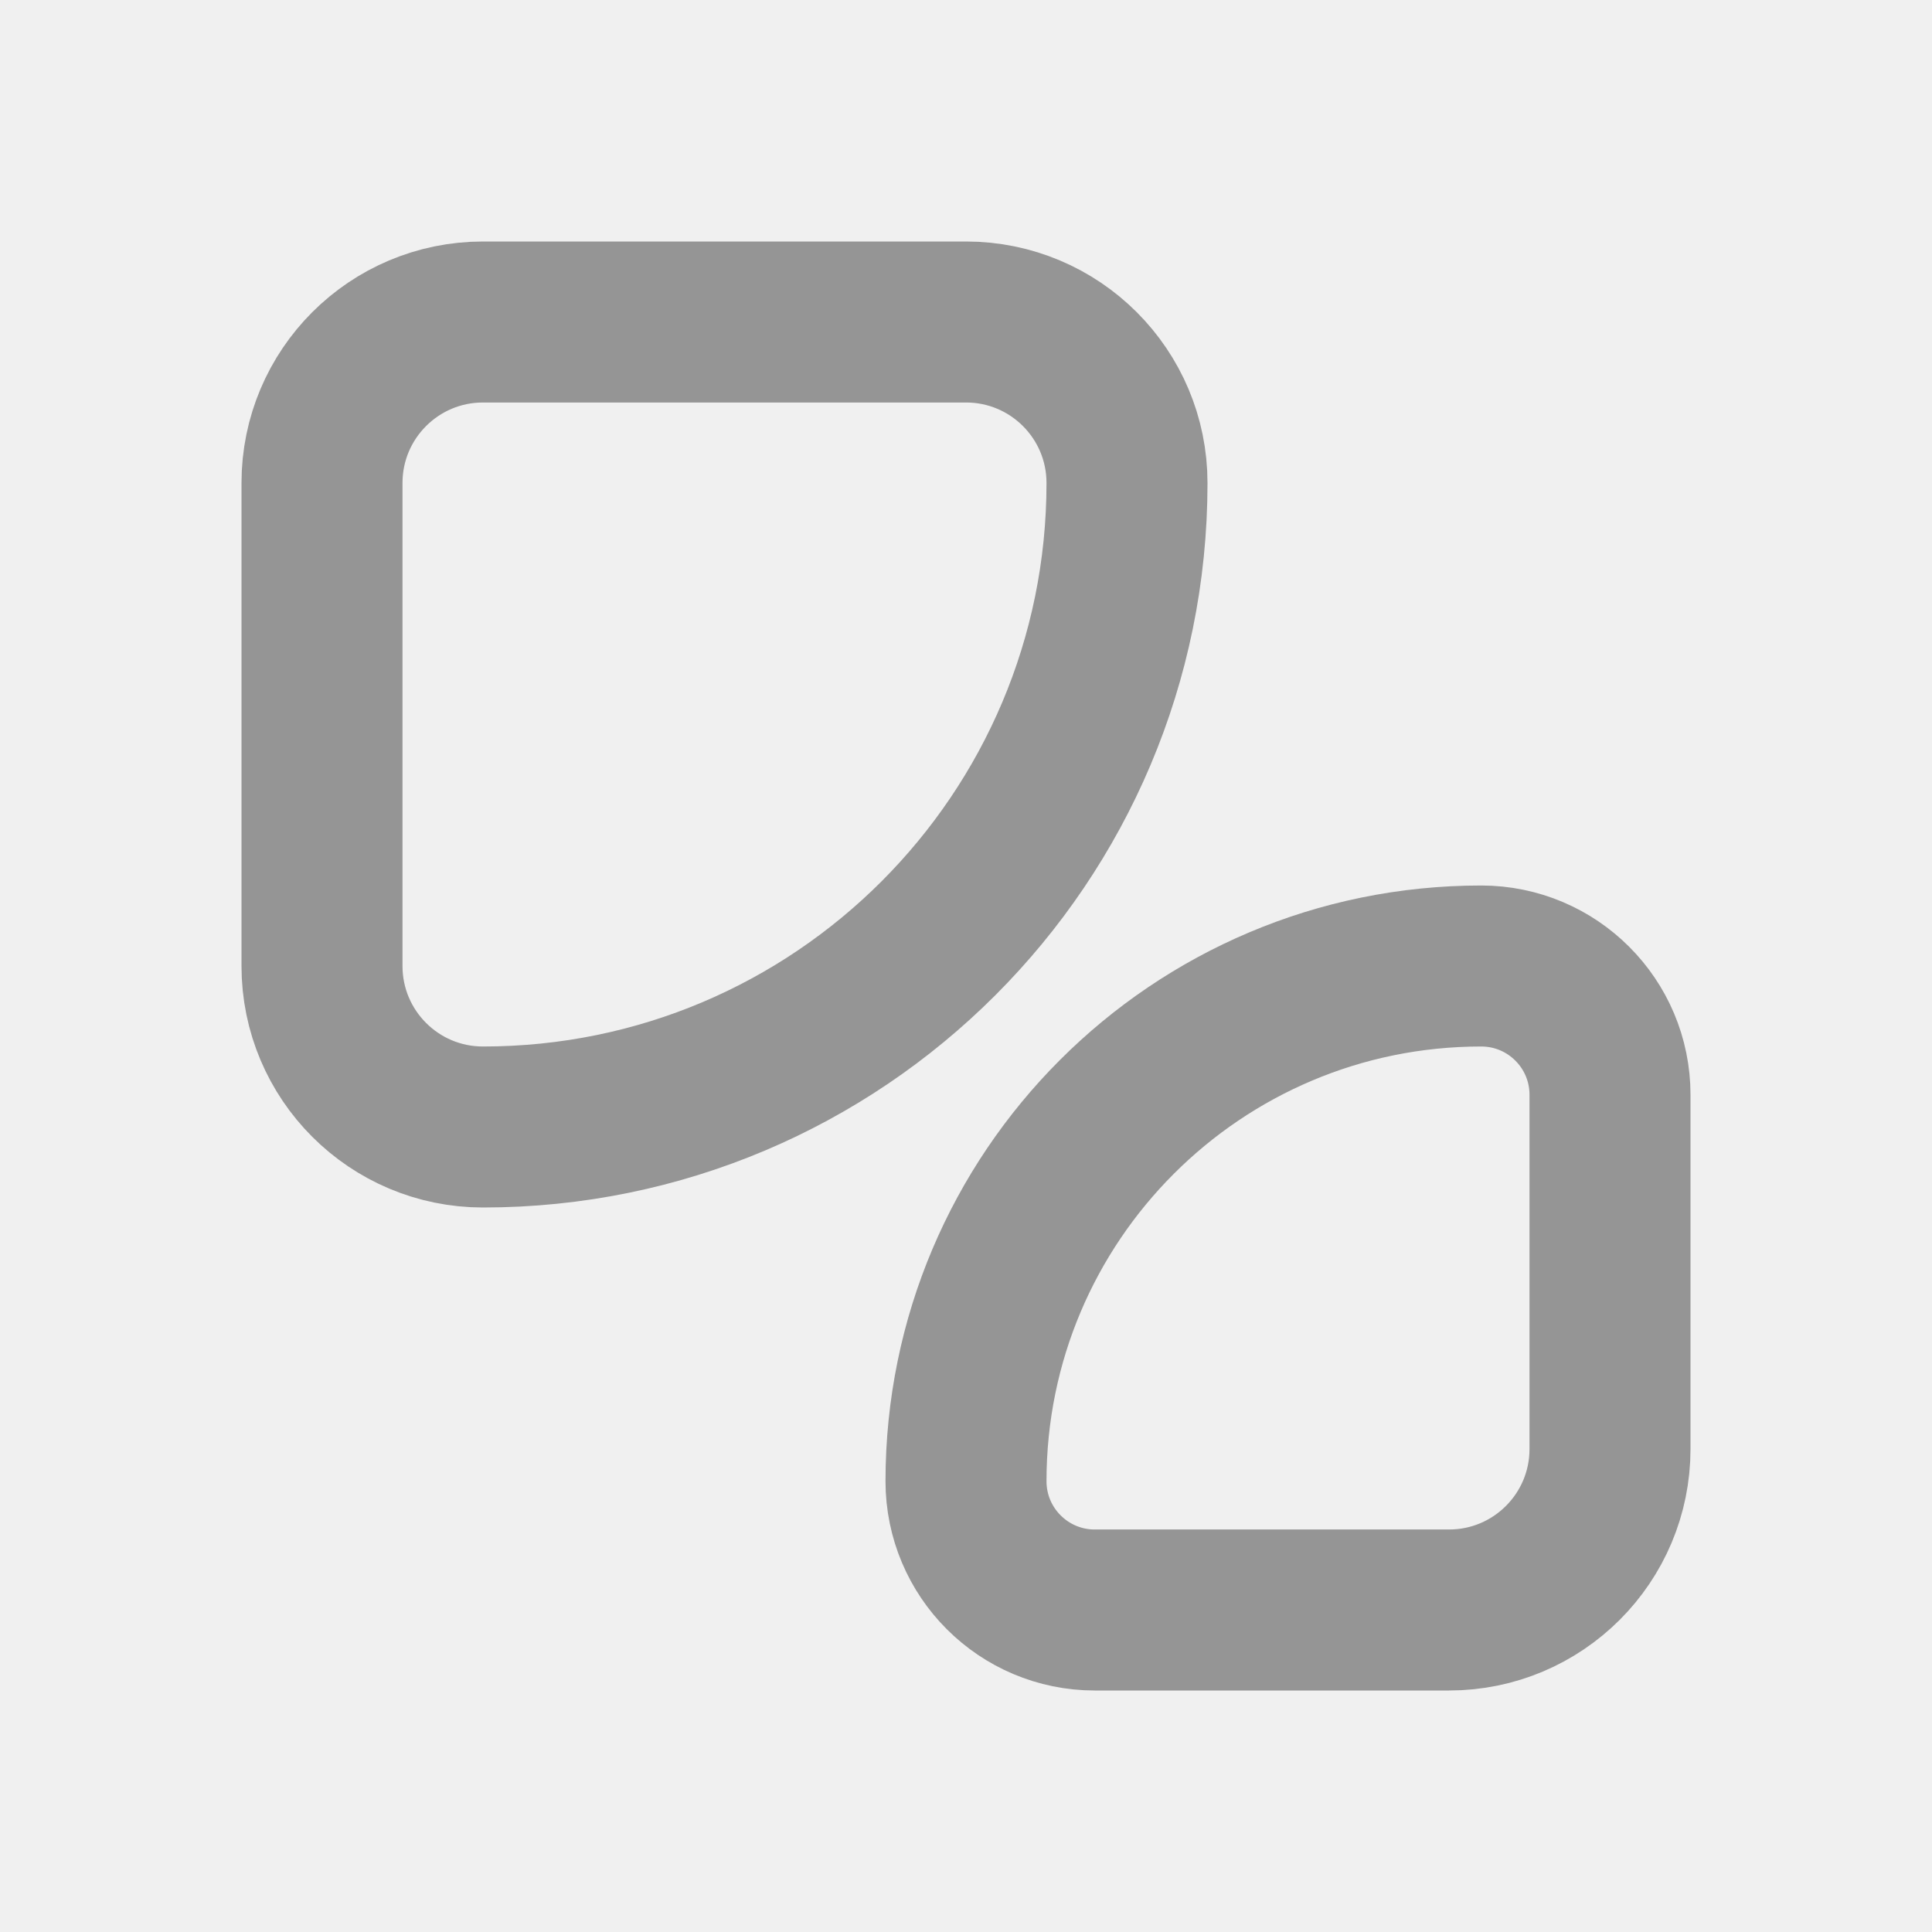
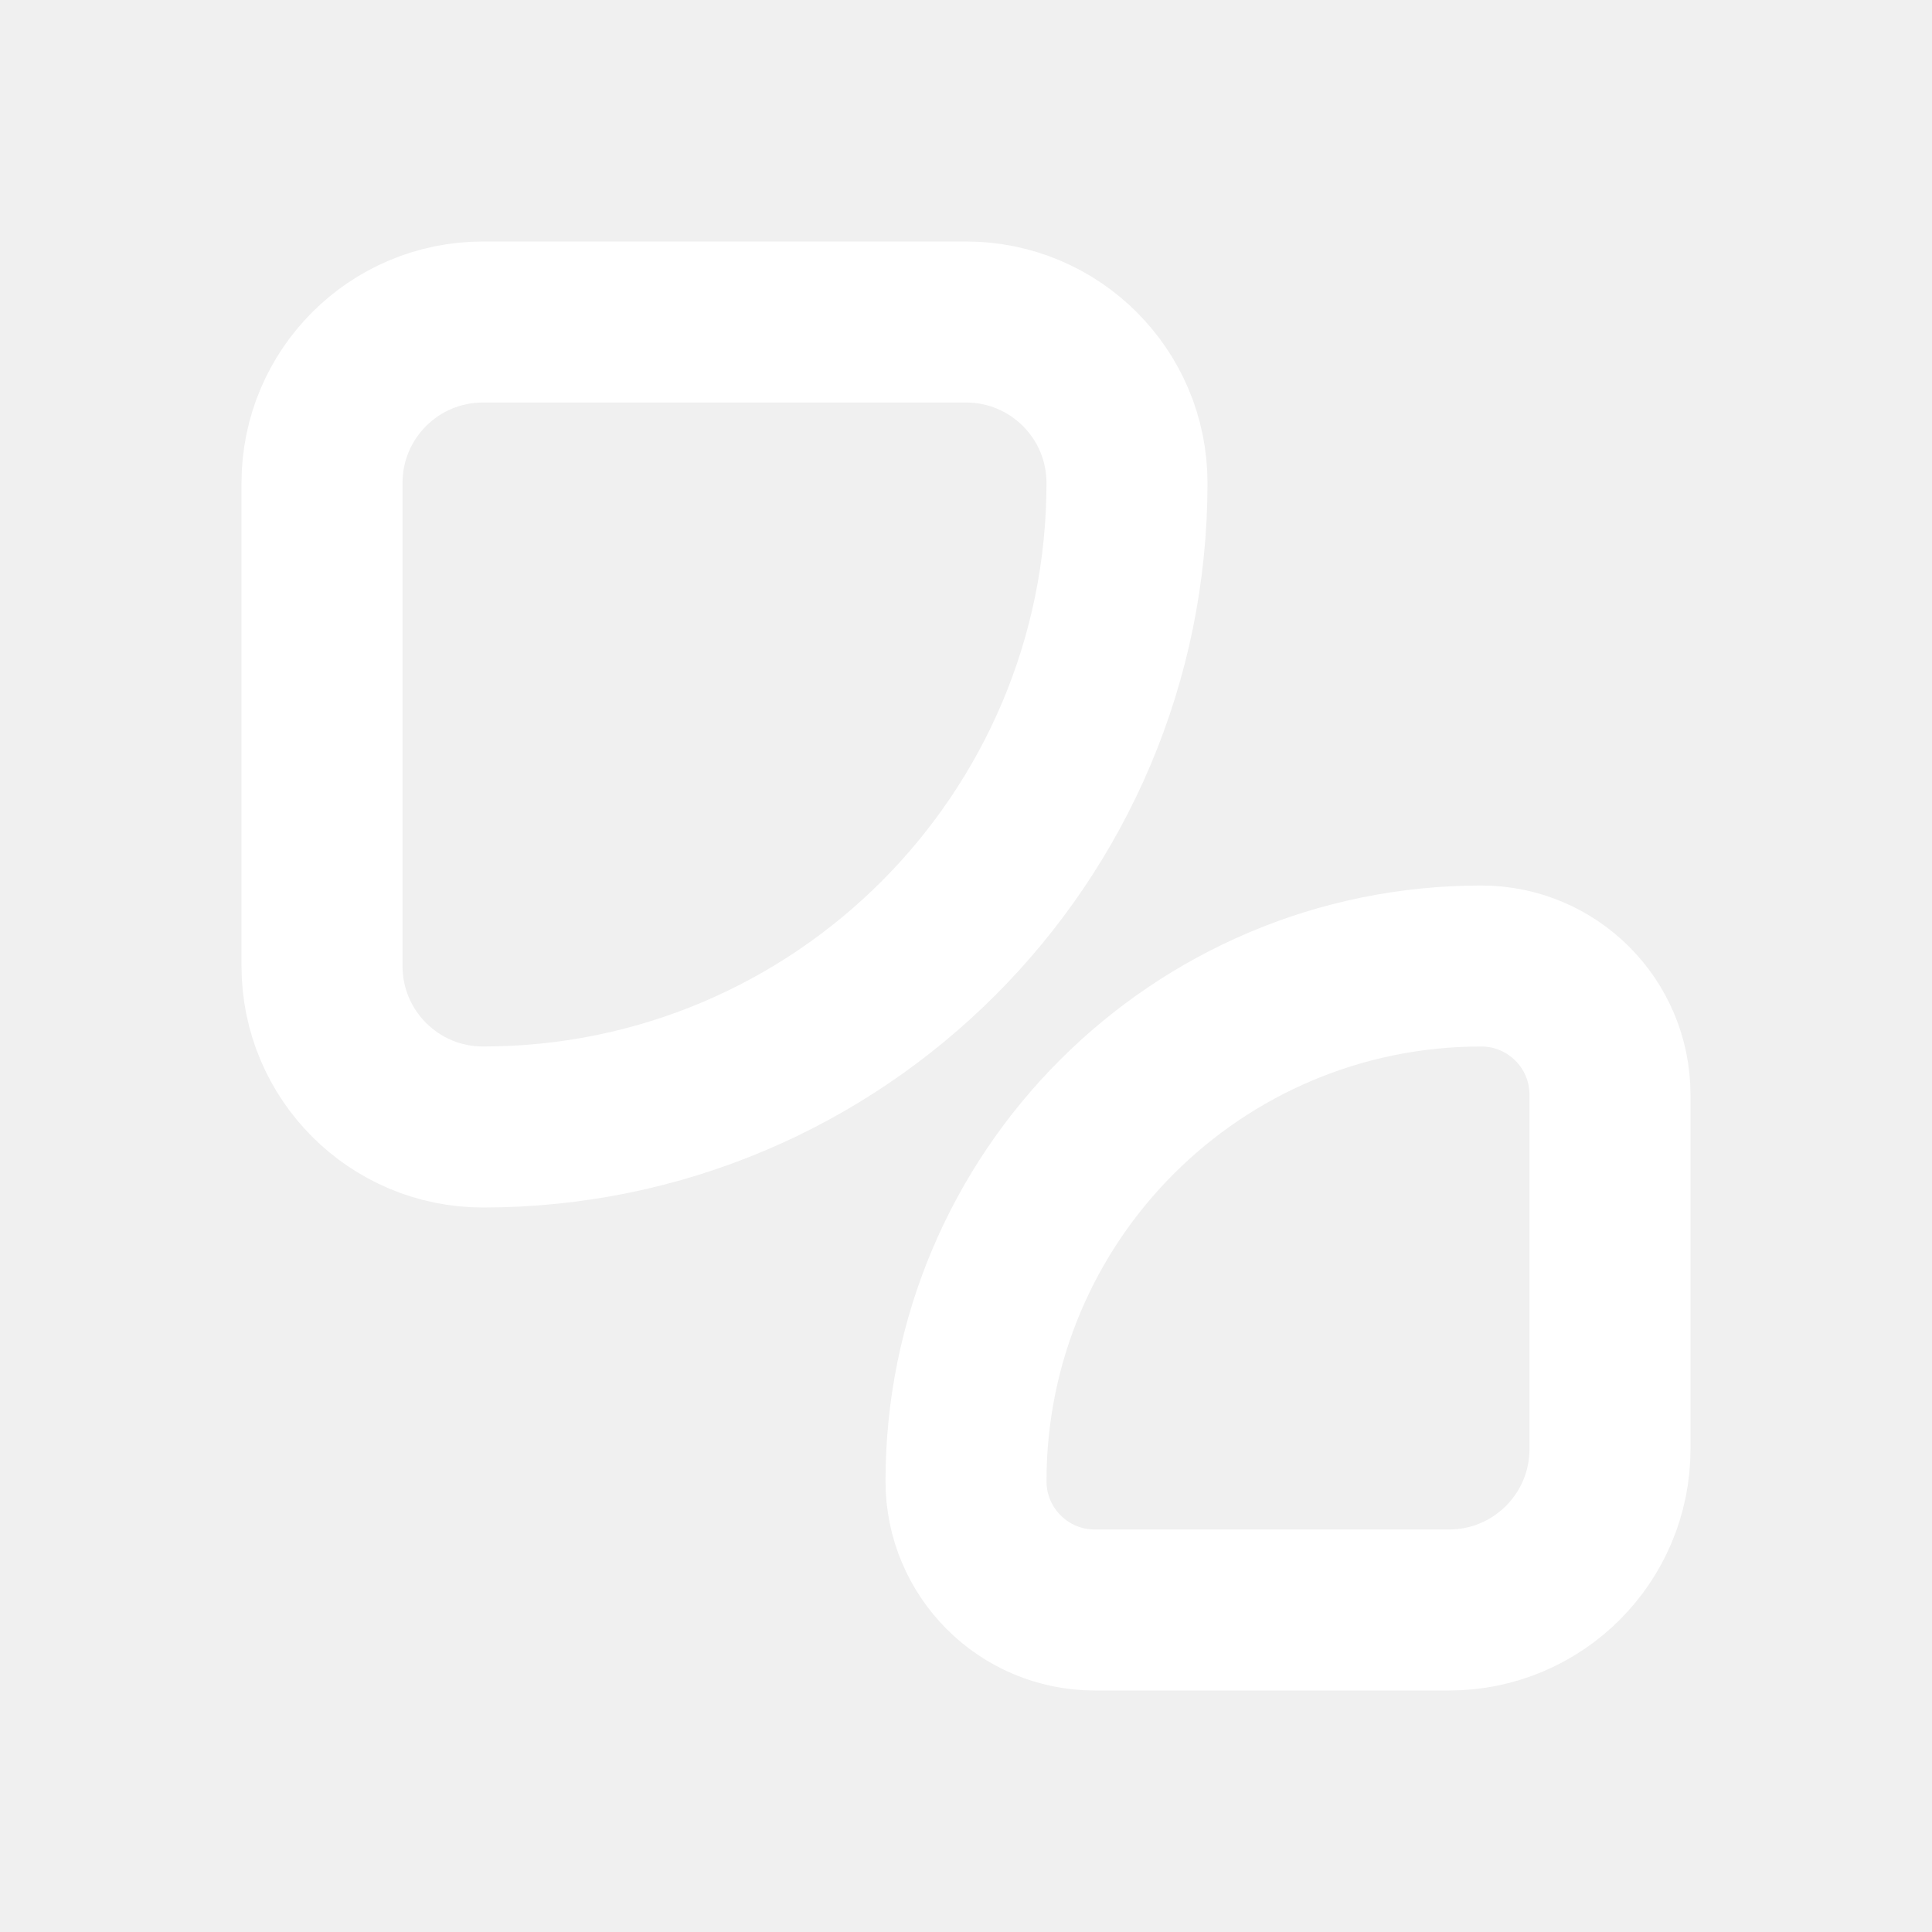
<svg xmlns="http://www.w3.org/2000/svg" width="24" height="24" viewBox="0 0 24 24" fill="none">
-   <path d="M4 6C4 4.895 4.895 4 6 4H12C13.105 4 14 4.895 14 6V6C14 10.418 10.418 14 6 14V14C4.895 14 4 13.105 4 12V6Z" stroke="#959595" stroke-width="2" />
-   <path d="M20 18C20 19.105 19.105 20 18 20L13.6 20C12.716 20 12 19.284 12 18.4V18.4C12 14.865 14.865 12 18.4 12V12C19.284 12 20 12.716 20 13.6L20 18Z" stroke="#959595" stroke-width="2" />
+   <path d="M4 6C4 4.895 4.895 4 6 4H12C13.105 4 14 4.895 14 6V6C14 10.418 10.418 14 6 14V14C4.895 14 4 13.105 4 12V6Z" stroke="#ffffff" stroke-width="2" />
+   <path d="M20 18C20 19.105 19.105 20 18 20L13.6 20C12.716 20 12 19.284 12 18.4V18.4C12 14.865 14.865 12 18.4 12V12C19.284 12 20 12.716 20 13.6L20 18Z" stroke="#ffffff" stroke-width="2" />
</svg>
